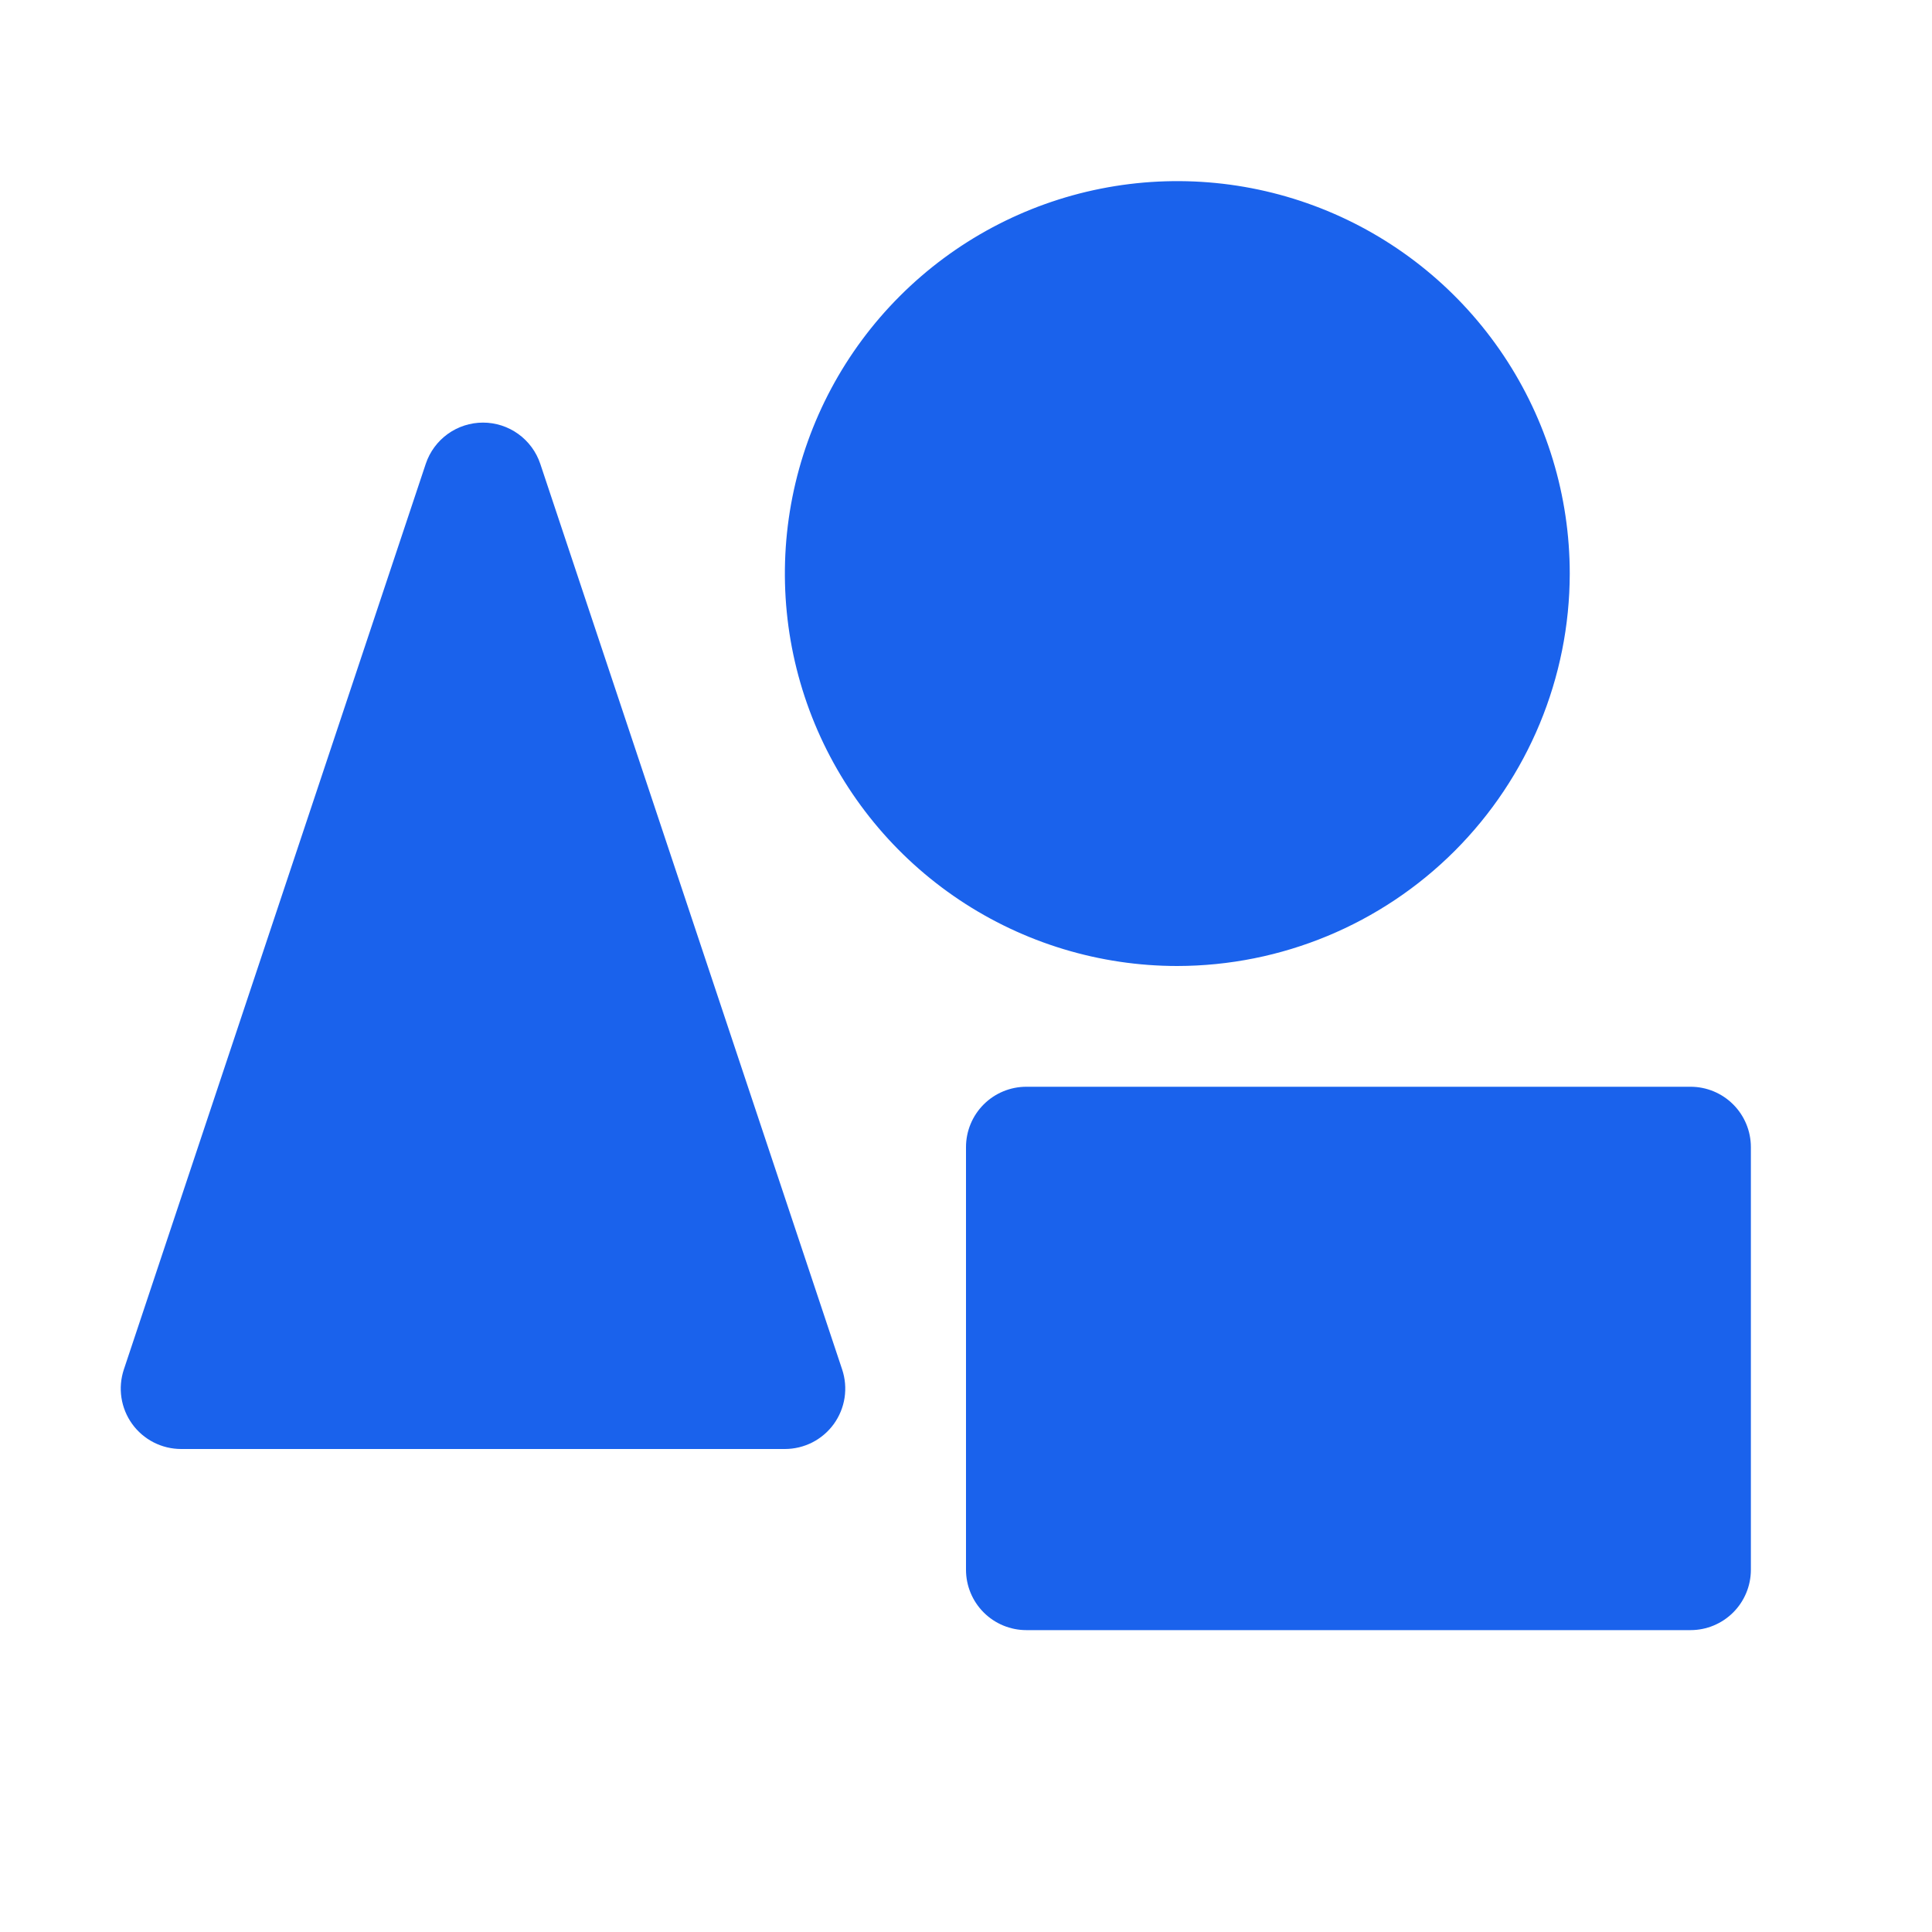
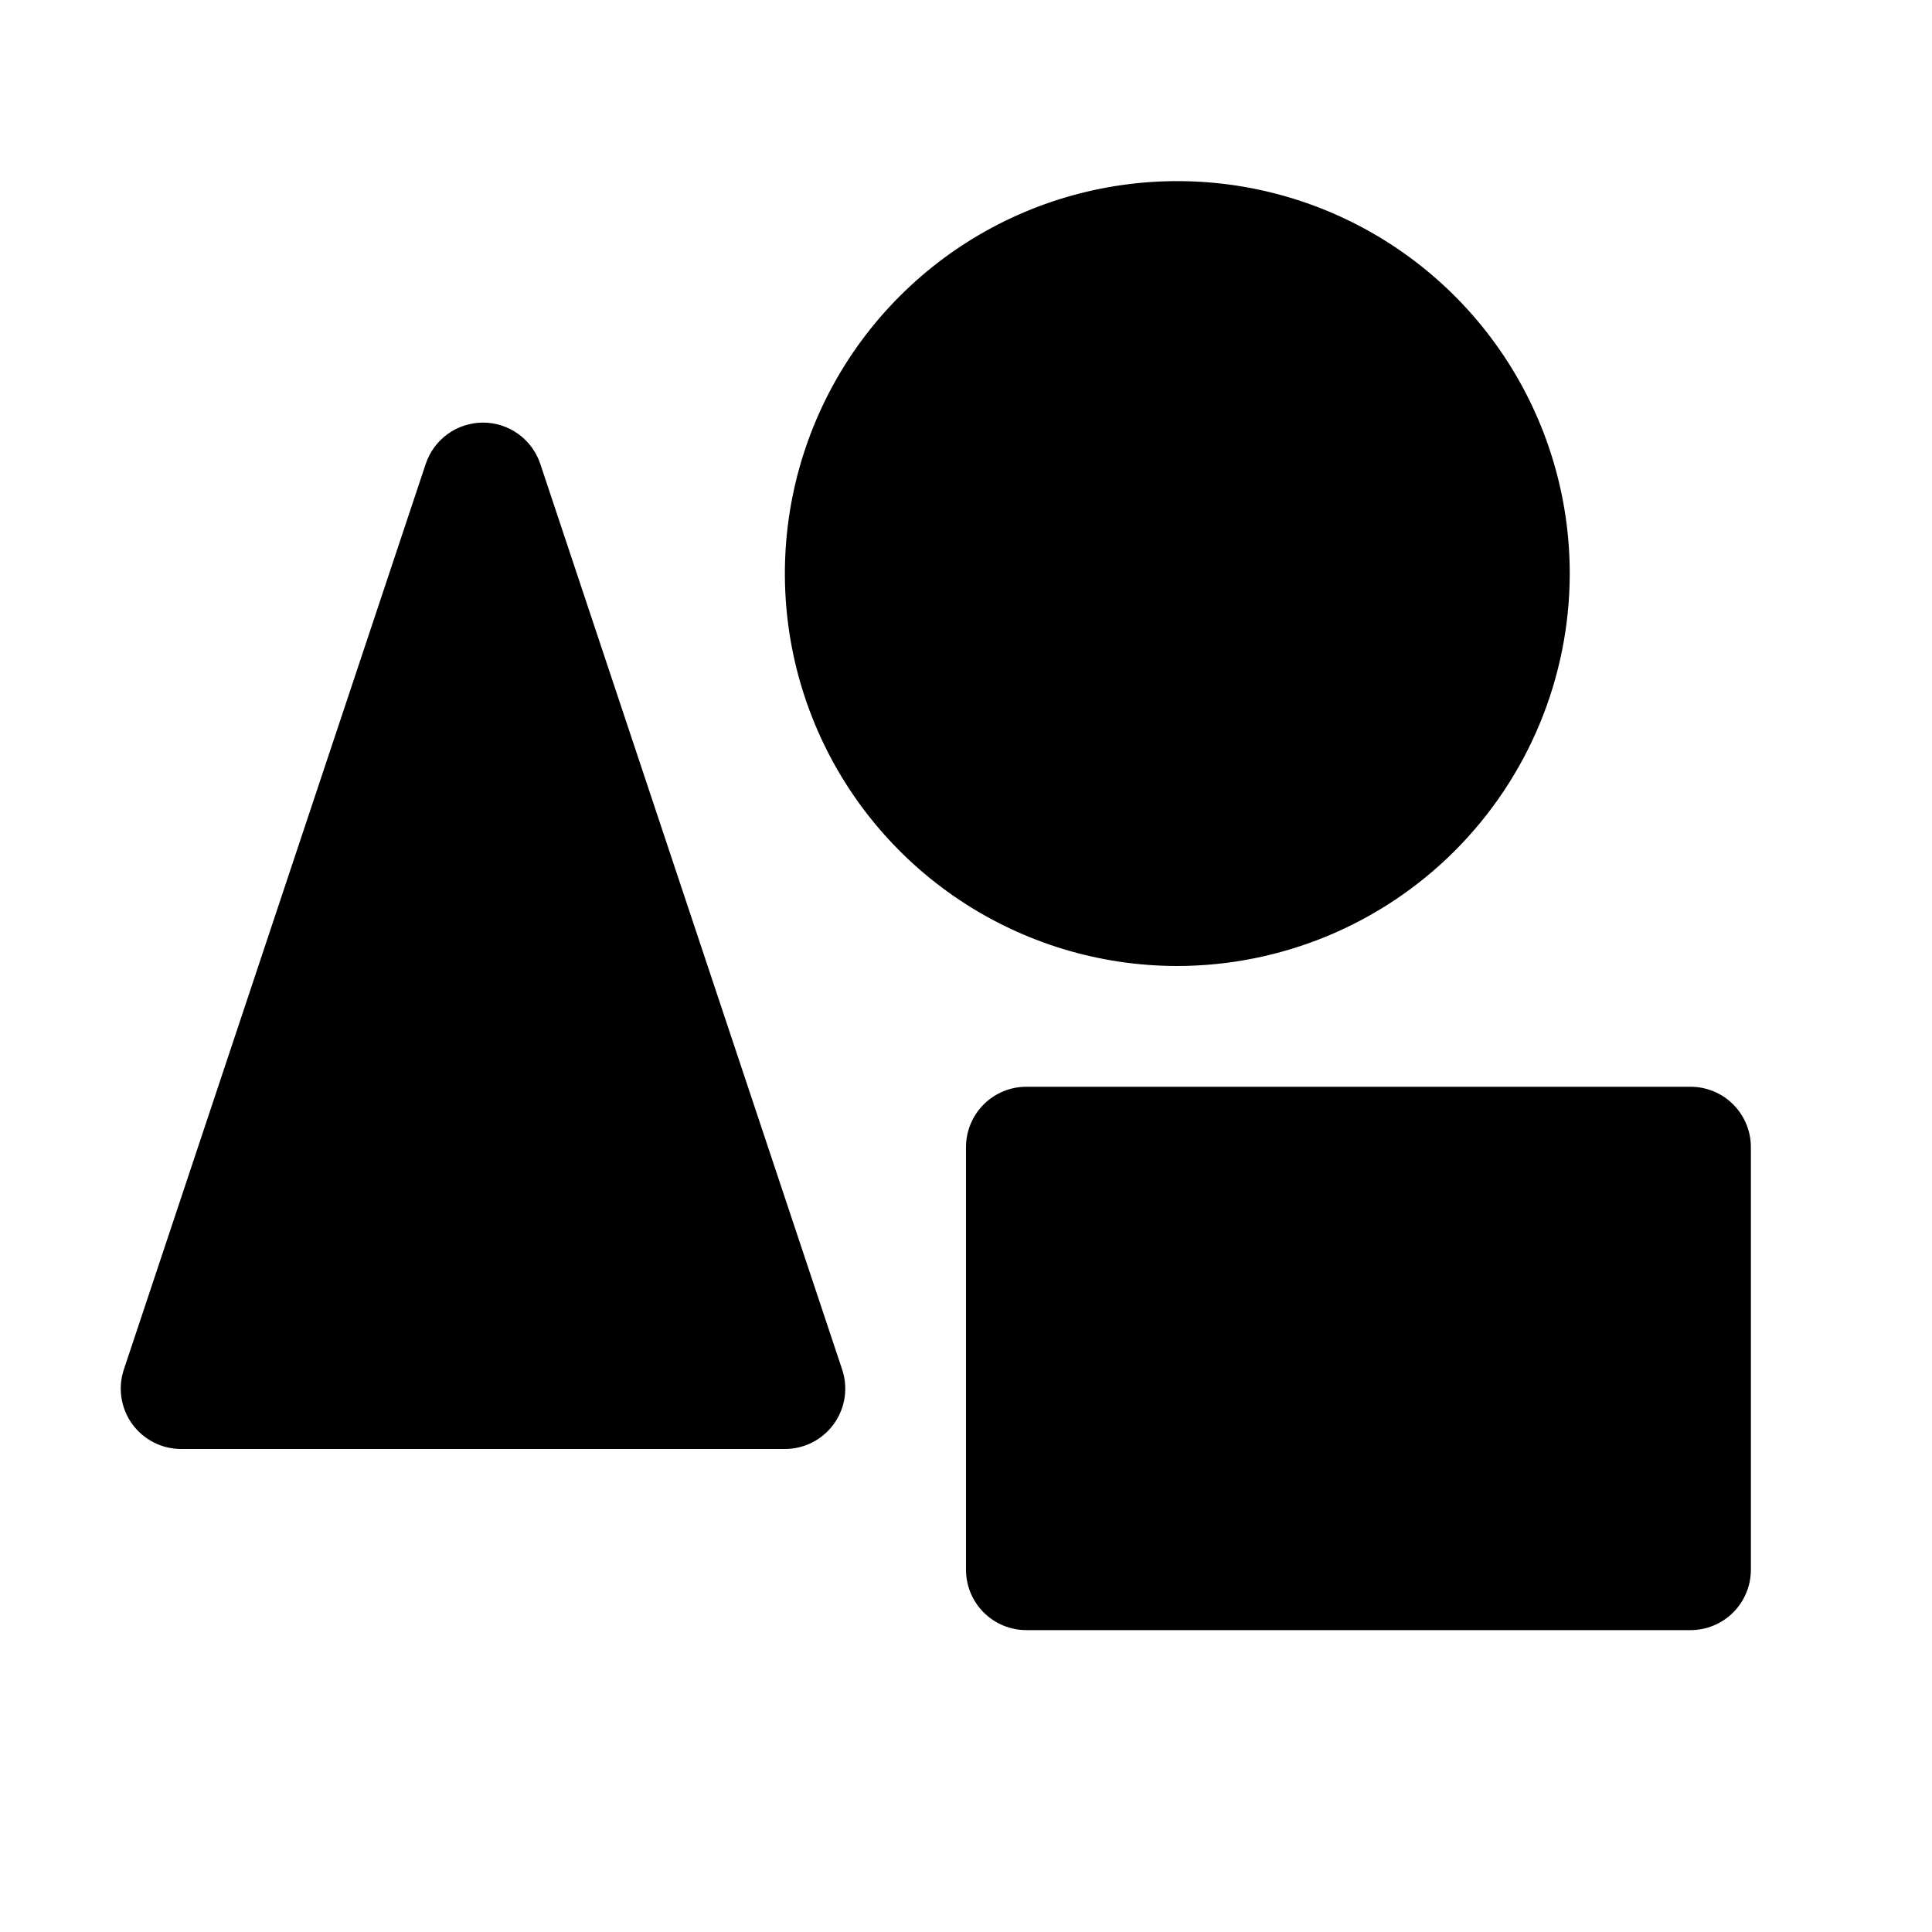
<svg xmlns="http://www.w3.org/2000/svg" preserveAspectRatio="none" overflow="visible" style="display: block;" width="72" height="72" viewBox="0 0 72 72" fill="none">
  <g id="Frame">
-     <path id="Vector" d="M31.385 51.038C31.498 51.377 31.528 51.737 31.475 52.089C31.421 52.442 31.284 52.776 31.076 53.066C30.867 53.355 30.593 53.59 30.276 53.753C29.958 53.915 29.607 54 29.25 54H6.75C6.394 54 6.042 53.915 5.725 53.753C5.407 53.59 5.133 53.355 4.925 53.066C4.716 52.776 4.58 52.442 4.526 52.089C4.472 51.737 4.503 51.377 4.615 51.038L15.866 17.288C16.015 16.84 16.301 16.451 16.684 16.174C17.067 15.898 17.528 15.749 18 15.749C18.473 15.749 18.933 15.898 19.316 16.174C19.699 16.451 19.986 16.84 20.135 17.288L31.385 51.038ZM58.5 21.375C58.5 18.483 57.642 15.655 56.035 13.25C54.428 10.845 52.144 8.97 49.472 7.863C46.8 6.756 43.859 6.467 41.022 7.031C38.185 7.595 35.579 8.988 33.534 11.034C31.488 13.079 30.096 15.685 29.531 18.522C28.967 21.359 29.256 24.299 30.363 26.972C31.47 29.644 33.345 31.928 35.75 33.535C38.155 35.142 40.983 36 43.875 36C47.753 35.995 51.47 34.453 54.212 31.712C56.953 28.97 58.496 25.252 58.5 21.375ZM63 40.5H38.25C37.653 40.5 37.081 40.737 36.659 41.159C36.237 41.581 36 42.153 36 42.75V58.5C36 59.097 36.237 59.669 36.659 60.091C37.081 60.513 37.653 60.75 38.25 60.75H63C63.597 60.75 64.169 60.513 64.591 60.091C65.013 59.669 65.25 59.097 65.25 58.5V42.75C65.25 42.153 65.013 41.581 64.591 41.159C64.169 40.737 63.597 40.5 63 40.5Z" fill="#1A62EC" />
+     <path id="Vector" d="M31.385 51.038C31.498 51.377 31.528 51.737 31.475 52.089C31.421 52.442 31.284 52.776 31.076 53.066C30.867 53.355 30.593 53.59 30.276 53.753C29.958 53.915 29.607 54 29.25 54H6.75C6.394 54 6.042 53.915 5.725 53.753C5.407 53.59 5.133 53.355 4.925 53.066C4.716 52.776 4.58 52.442 4.526 52.089C4.472 51.737 4.503 51.377 4.615 51.038L15.866 17.288C16.015 16.84 16.301 16.451 16.684 16.174C17.067 15.898 17.528 15.749 18 15.749C18.473 15.749 18.933 15.898 19.316 16.174C19.699 16.451 19.986 16.84 20.135 17.288L31.385 51.038ZM58.5 21.375C58.5 18.483 57.642 15.655 56.035 13.25C54.428 10.845 52.144 8.97 49.472 7.863C46.8 6.756 43.859 6.467 41.022 7.031C38.185 7.595 35.579 8.988 33.534 11.034C31.488 13.079 30.096 15.685 29.531 18.522C28.967 21.359 29.256 24.299 30.363 26.972C31.47 29.644 33.345 31.928 35.75 33.535C38.155 35.142 40.983 36 43.875 36C47.753 35.995 51.47 34.453 54.212 31.712C56.953 28.97 58.496 25.252 58.5 21.375ZM63 40.5H38.25C37.653 40.5 37.081 40.737 36.659 41.159C36.237 41.581 36 42.153 36 42.75V58.5C36 59.097 36.237 59.669 36.659 60.091C37.081 60.513 37.653 60.75 38.25 60.75H63C63.597 60.75 64.169 60.513 64.591 60.091C65.013 59.669 65.25 59.097 65.25 58.5V42.75C65.25 42.153 65.013 41.581 64.591 41.159C64.169 40.737 63.597 40.5 63 40.5Z" fill="black" />
  </g>
</svg>
